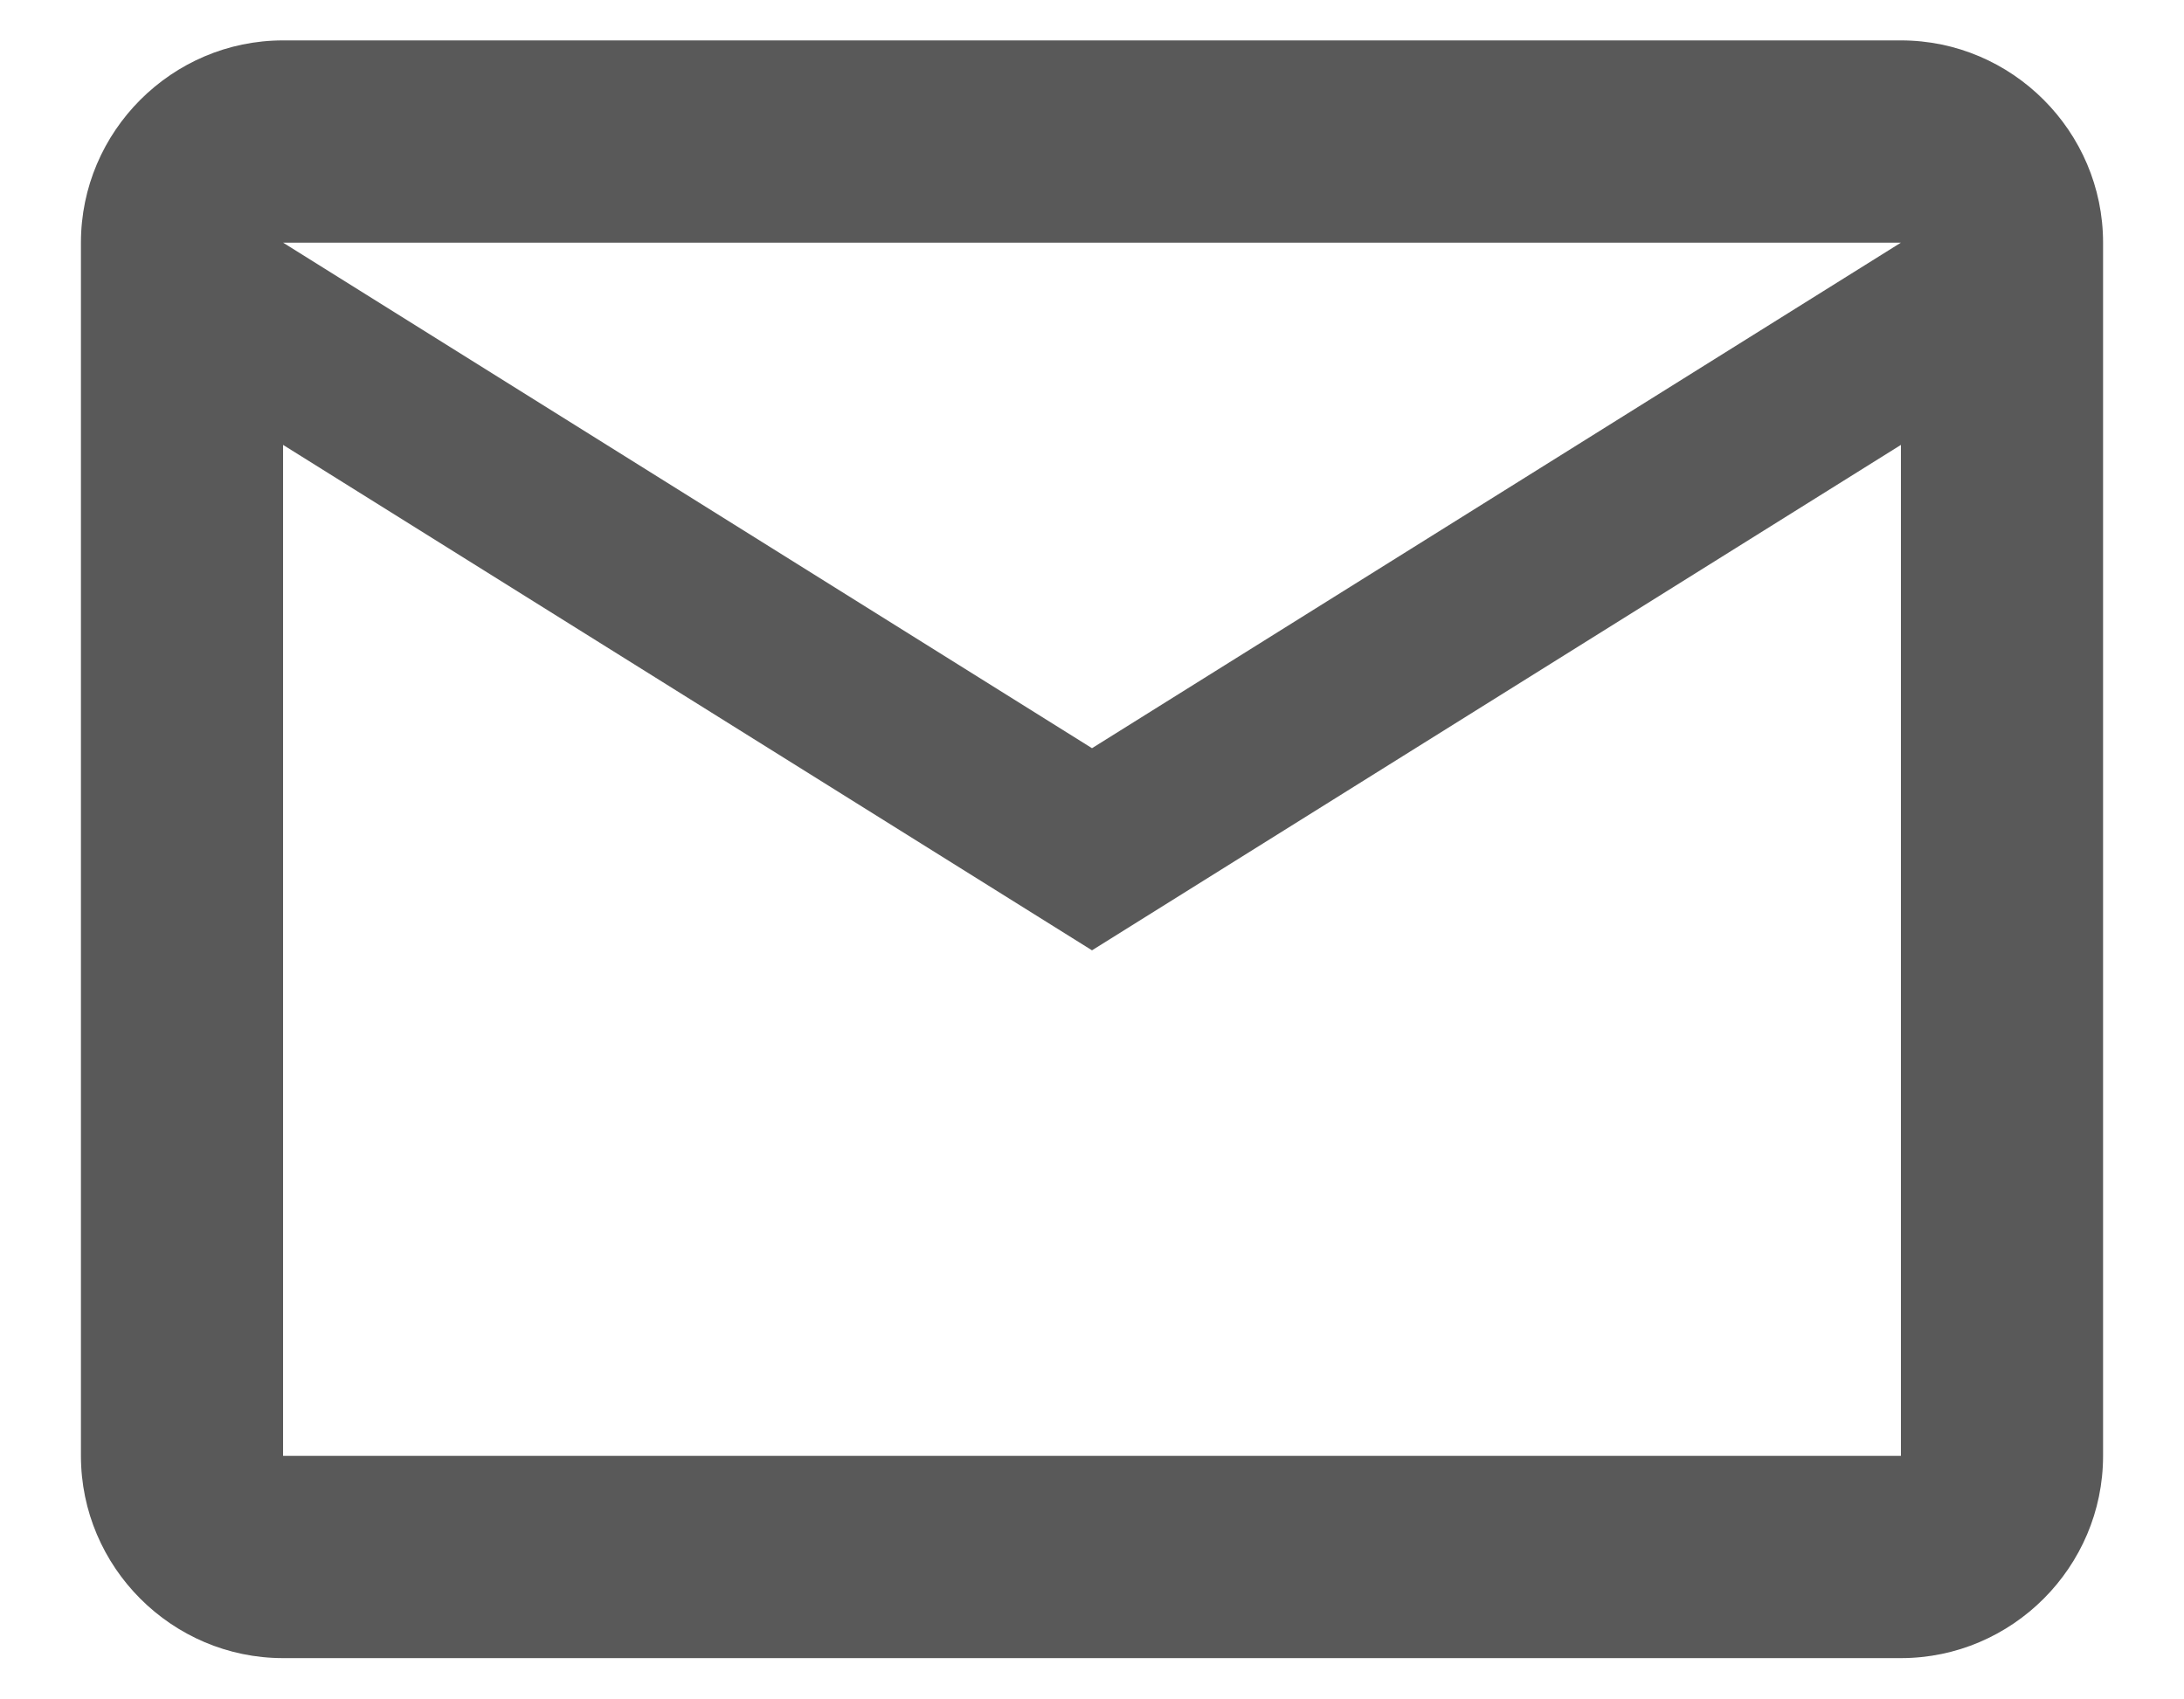
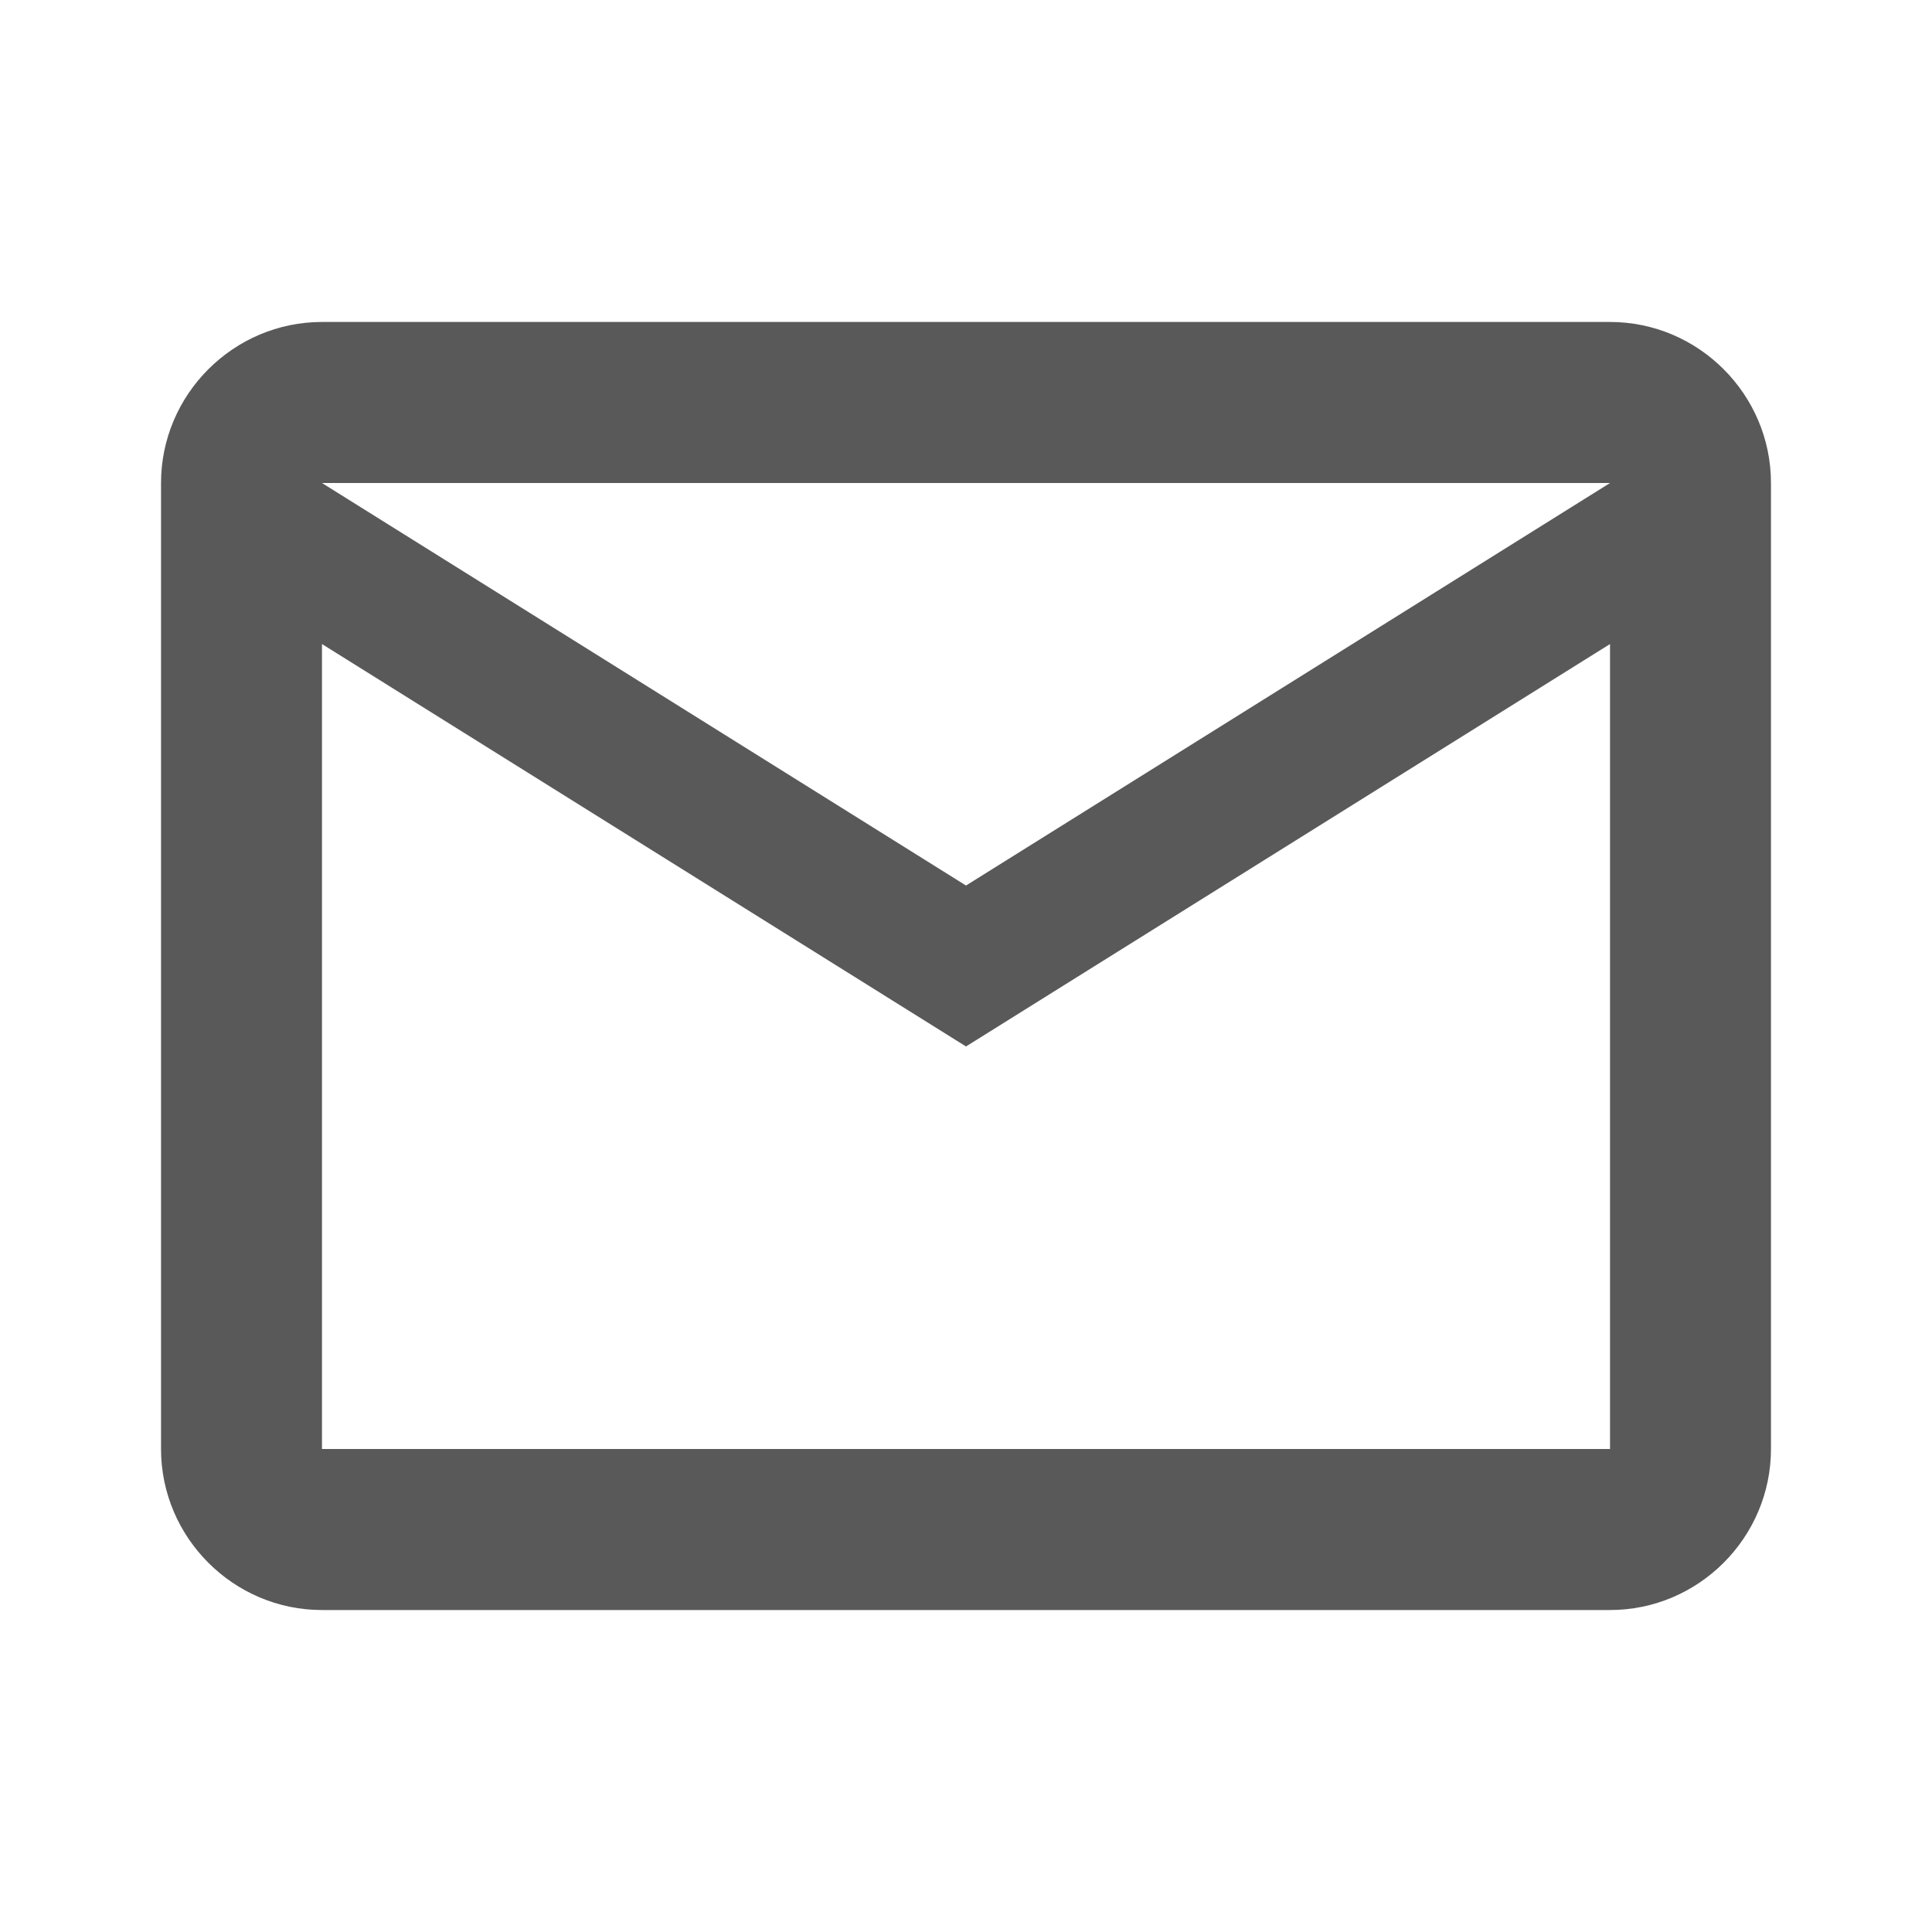
- <svg xmlns="http://www.w3.org/2000/svg" width="18" height="14" viewBox="0 0 18 14" fill="none">
-   <path d="M17.333 2C17.333 1.083 16.583 0.333 15.667 0.333H2.333C1.417 0.333 0.667 1.083 0.667 2V12C0.667 12.917 1.417 13.667 2.333 13.667H15.667C16.583 13.667 17.333 12.917 17.333 12V2ZM15.667 2L9 6.167L2.333 2H15.667ZM15.667 12H2.333V3.667L9 7.833L15.667 3.667V12Z" fill="#595959" />
+ <svg xmlns="http://www.w3.org/2000/svg" width="20" height="20" viewBox="0 0 20 20" fill="none">
+   <path d="M18.333 5C18.333 4.083 17.583 3.333 16.667 3.333H3.333C2.417 3.333 1.667 4.083 1.667 5V15C1.667 15.917 2.417 16.667 3.333 16.667H16.667C17.583 16.667 18.333 15.917 18.333 15V5ZM16.667 5L10 9.167L3.333 5H16.667ZM16.667 15H3.333V6.667L10 10.833L16.667 6.667V15Z" fill="#595959" />
</svg>
